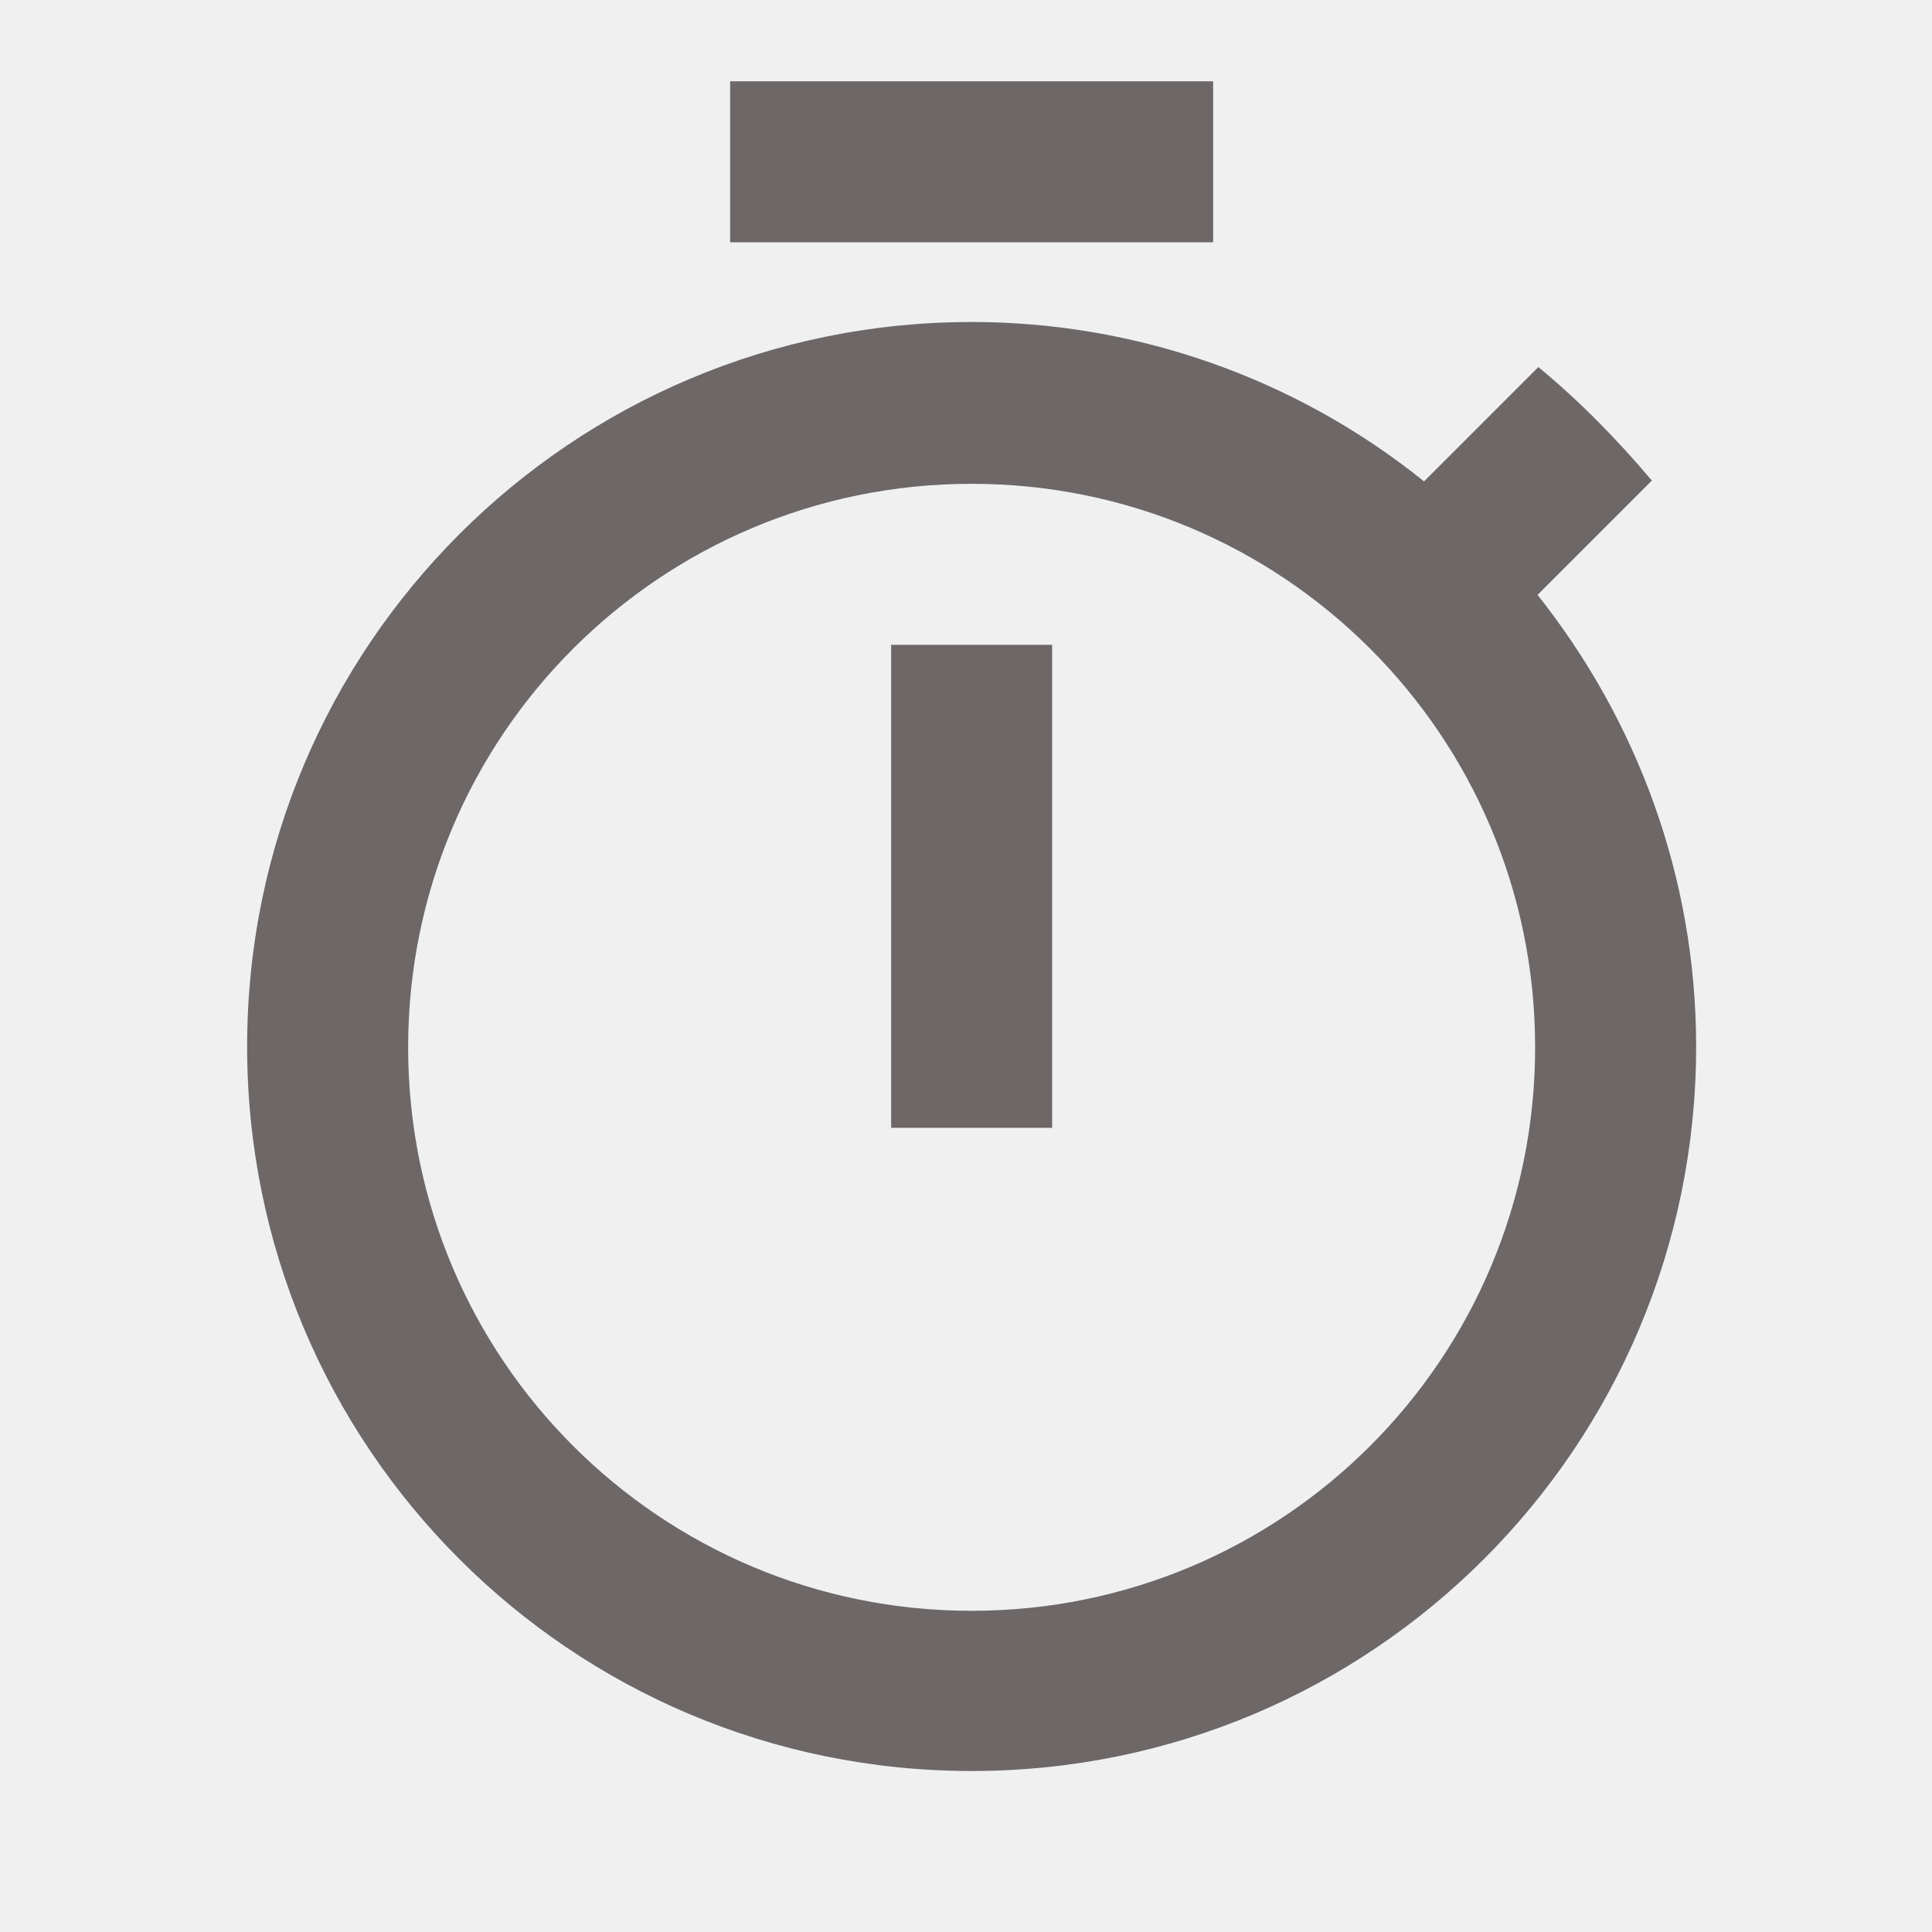
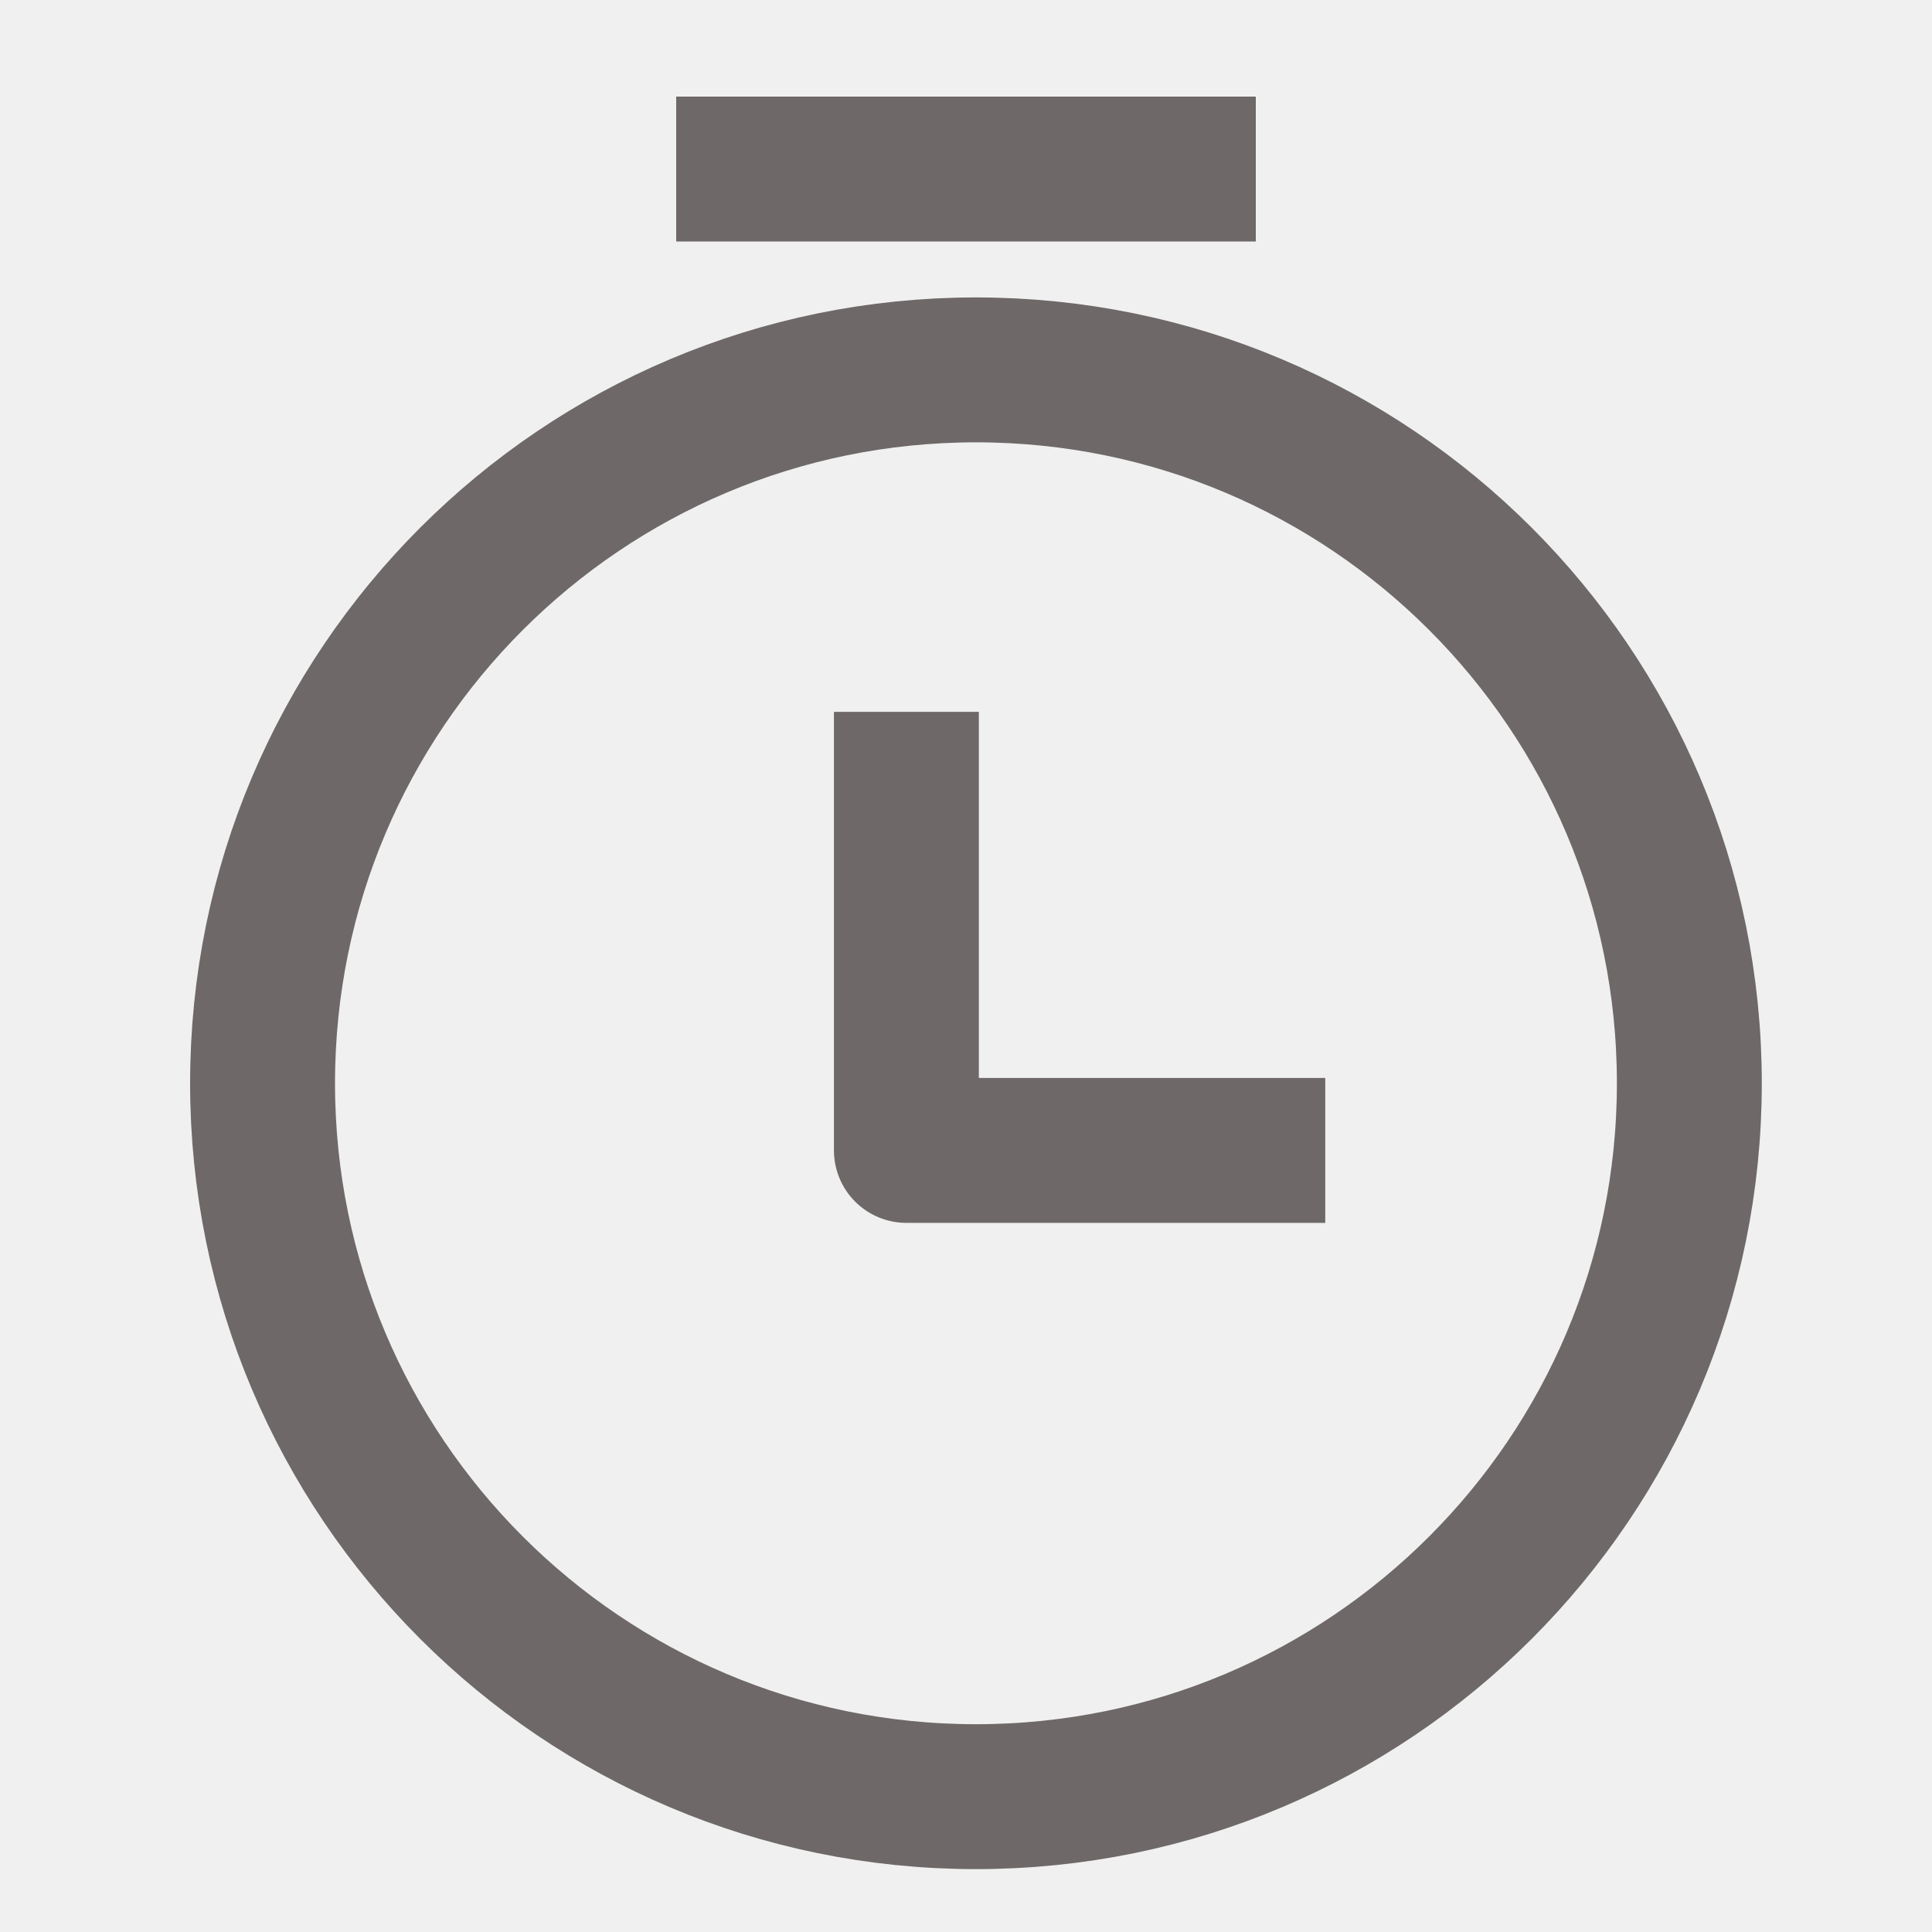
- <svg xmlns="http://www.w3.org/2000/svg" width="24" height="24" fill="none">
-   <g clip-path="url(#a)">
-     <path fill="#6D6767" d="M15.07 1.01h-6v2h6v-2Zm-4 13h2v-6h-2v6Zm8.03-6.62 1.42-1.42c-.43-.51-.9-.99-1.41-1.41l-1.42 1.42A8.962 8.962 0 0 0 12.07 4a9 9 0 0 0-9 9c0 4.97 4.02 9 9 9s9-4.03 9-9c0-2.11-.74-4.06-1.97-5.61Zm-7.03 12.62c-3.87 0-7-3.13-7-7s3.13-7 7-7 7 3.13 7 7-3.13 7-7 7Z" />
-   </g>
-   <defs>
-     <clipPath id="a">
-       <path fill="#fff" d="M0 0h24v24H0z" />
-     </clipPath>
-   </defs>
+ <svg xmlns="http://www.w3.org/2000/svg" width="20" height="20" fill="none">
+   <path stroke="#6E6868" stroke-linecap="round" stroke-linejoin="round" stroke-width="1.5" d="M10.103 18.599a7.385 7.385 0 1 0 0-14.77 7.385 7.385 0 0 0 0 14.77Z" clip-rule="evenodd" />
+   <path stroke="#6E6868" stroke-linecap="square" stroke-linejoin="round" stroke-width="1.5" d="M9.383 8.119v3.79h3.586" />
+   <path fill="#6E6868" d="M7 1h6v1.5H7z" />
</svg>
